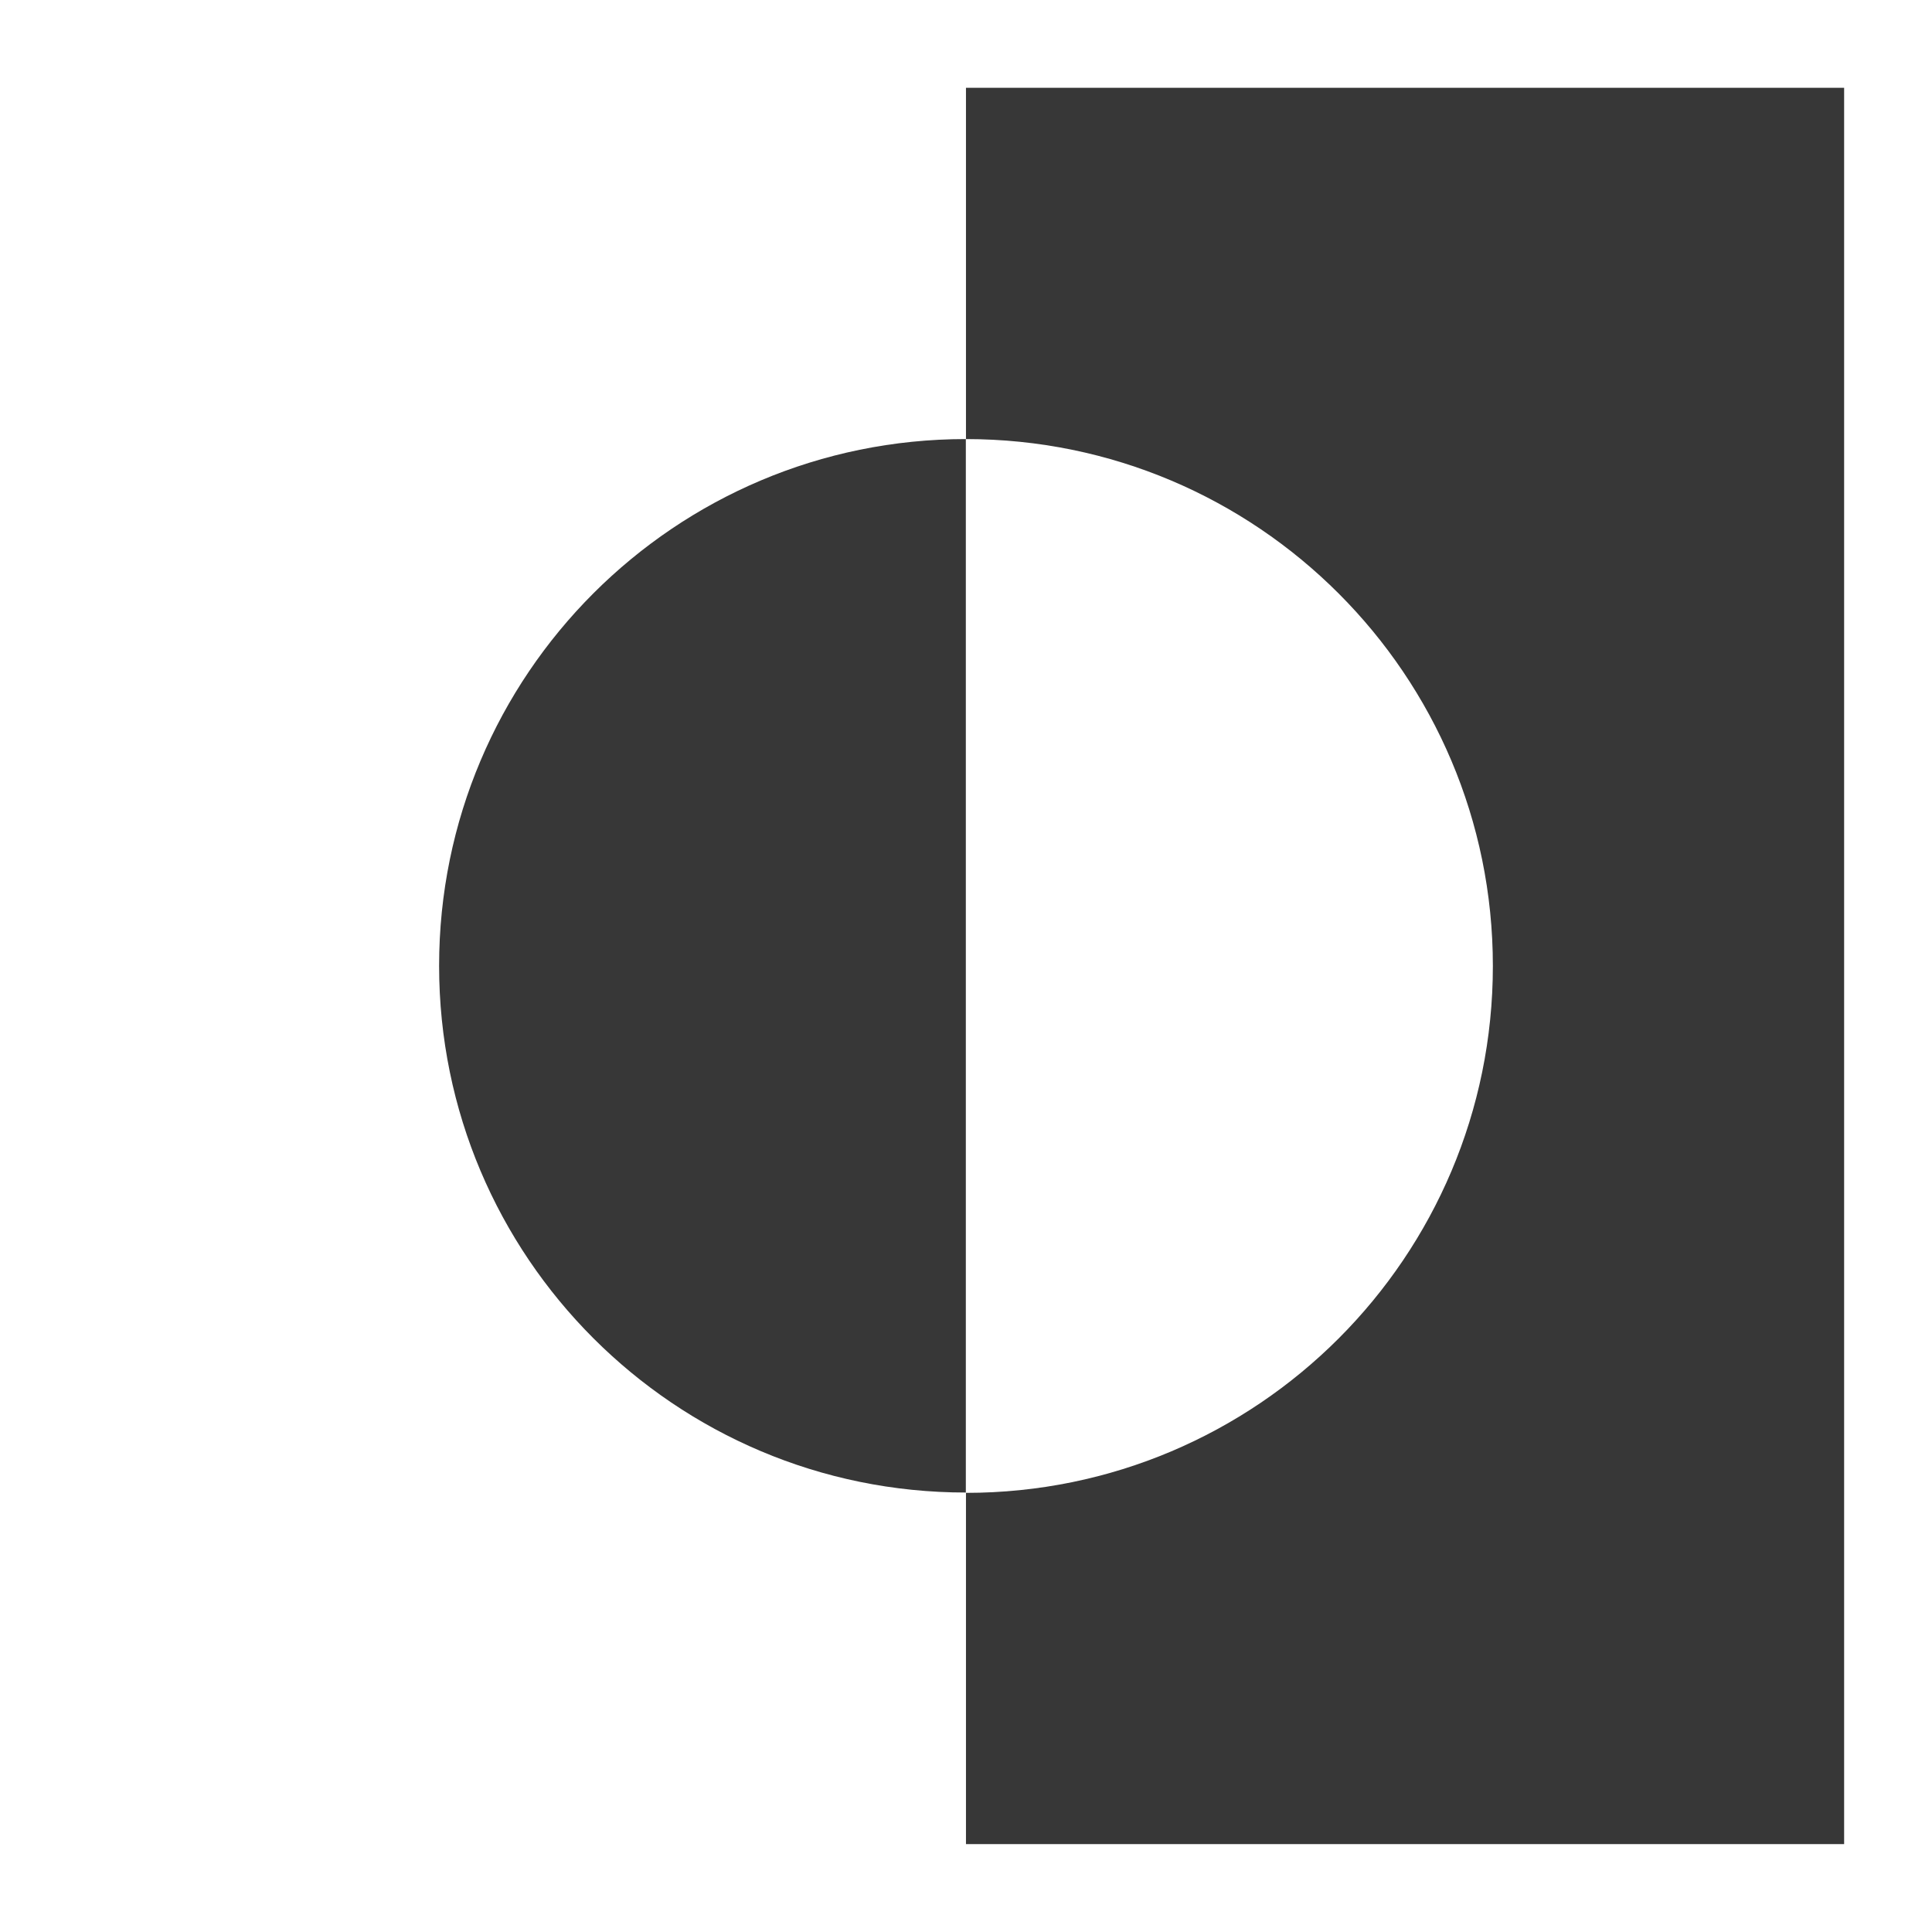
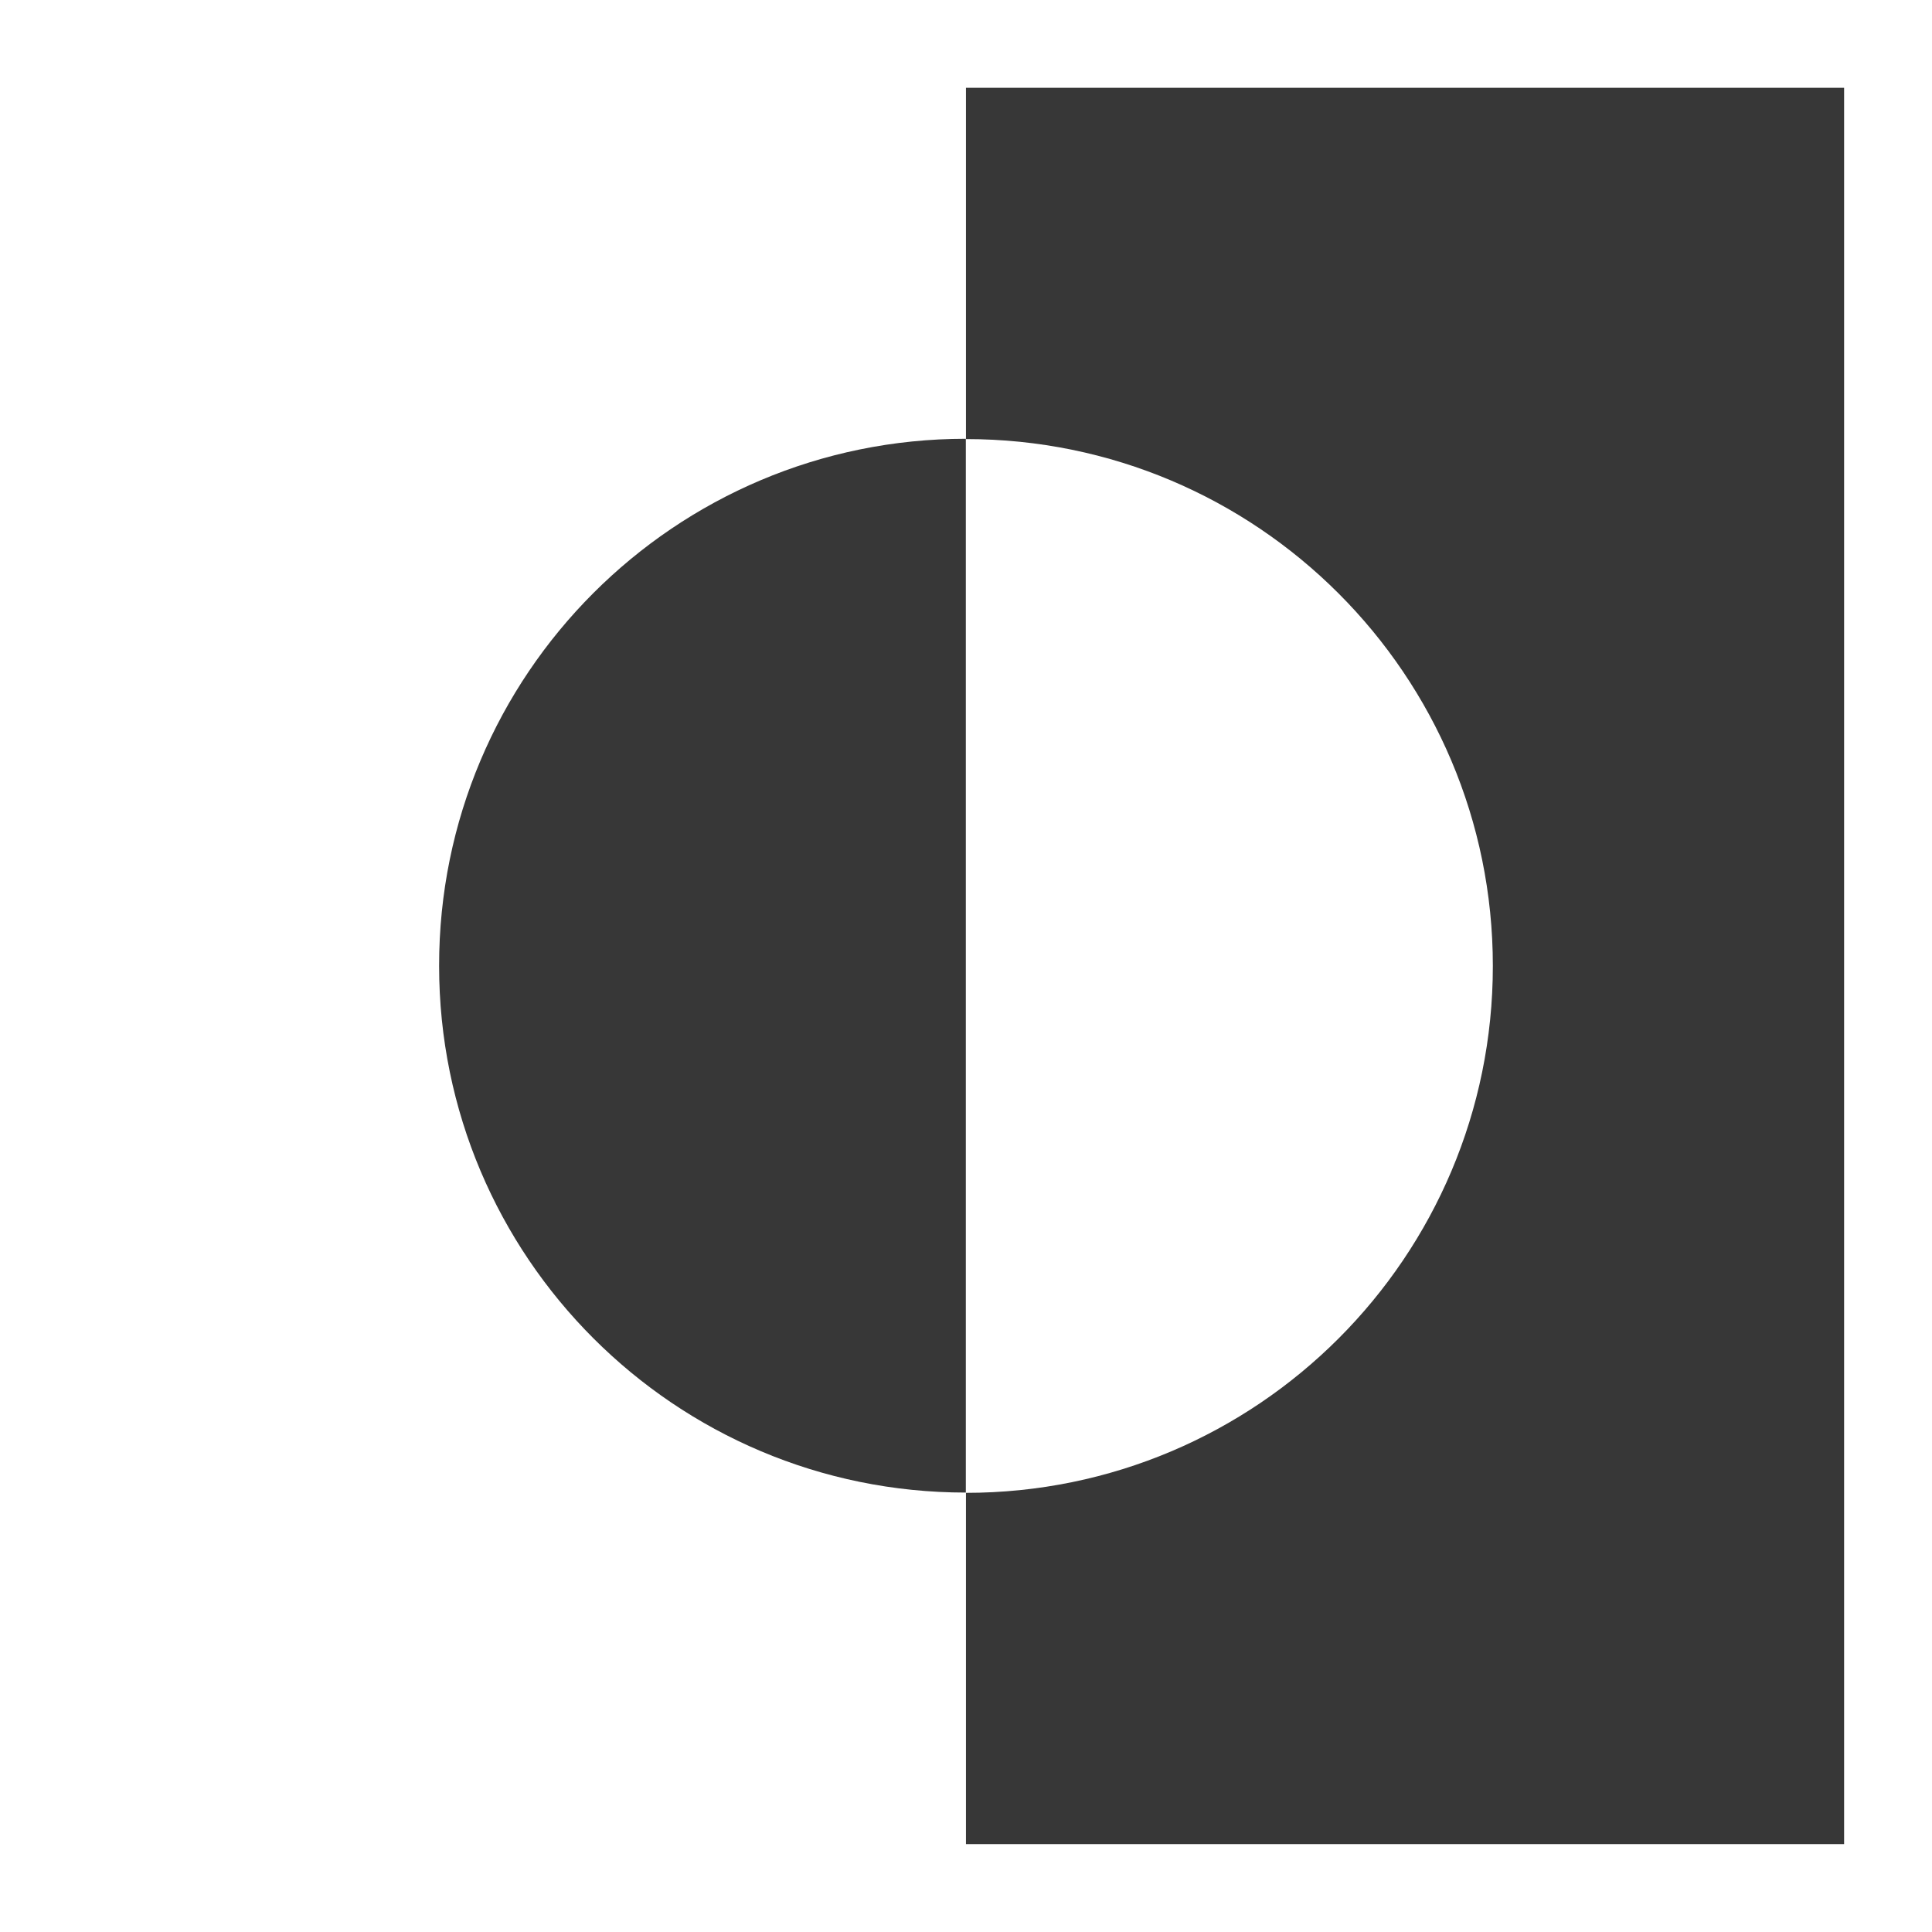
<svg xmlns="http://www.w3.org/2000/svg" id="svg8" version="1.1" viewBox="0 0 5.821 5.821" height="22" width="22">
-   <defs id="defs2" />
-   <g transform="translate(0,-291.1791)" id="layer1">
-     <path id="rect975" transform="matrix(0.2645833,0,0,0.2645833,0,291.1791)" d="m 11,1 0,4 c 3.314,-1e-7 6,2.686 6,6 0,3.314 -2.686,6 -6,6 l 0,4 H 21 V 1 Z" style="opacity:1;vector-effect:none;fill:#373737;fill-opacity:1;stroke:none;stroke-width:2;stroke-linecap:butt;stroke-linejoin:bevel;stroke-miterlimit:4;stroke-dasharray:none;stroke-dashoffset:3.2;stroke-opacity:1" />
-     <path id="path979-5" d="m 2.91,292.502 a 1.587,1.587 0 0 0 -1.587,1.587 1.587,1.587 0 0 0 1.587,1.587 z" style="opacity:1;vector-effect:none;fill:#373737;fill-opacity:1;stroke:none;stroke-width:0.529;stroke-linecap:butt;stroke-linejoin:bevel;stroke-miterlimit:4;stroke-dasharray:none;stroke-dashoffset:3.2;stroke-opacity:1" />
+   <g transform="translate(0 -291.18)" id="layer1">
+     <path id="rect975" transform="matrix(.26458 0 0 .26458 0 291.18)" d="M11 1v4a6 6 0 1 1 0 12v4h10V1z" style="opacity:1;vector-effect:none;fill:#373737;fill-opacity:1;stroke:none;stroke-width:2;stroke-linecap:butt;stroke-linejoin:bevel;stroke-miterlimit:4;stroke-dasharray:none;stroke-dashoffset:3.2;stroke-opacity:1" />
+     <path id="path979-5" d="M2.91 292.502a1.587 1.587 0 0 0-1.587 1.588 1.587 1.587 0 0 0 1.587 1.587z" style="opacity:1;vector-effect:none;fill:#373737;fill-opacity:1;stroke:none;stroke-width:.529;stroke-linecap:butt;stroke-linejoin:bevel;stroke-miterlimit:4;stroke-dasharray:none;stroke-dashoffset:3.2;stroke-opacity:1" />
  </g>
</svg>
